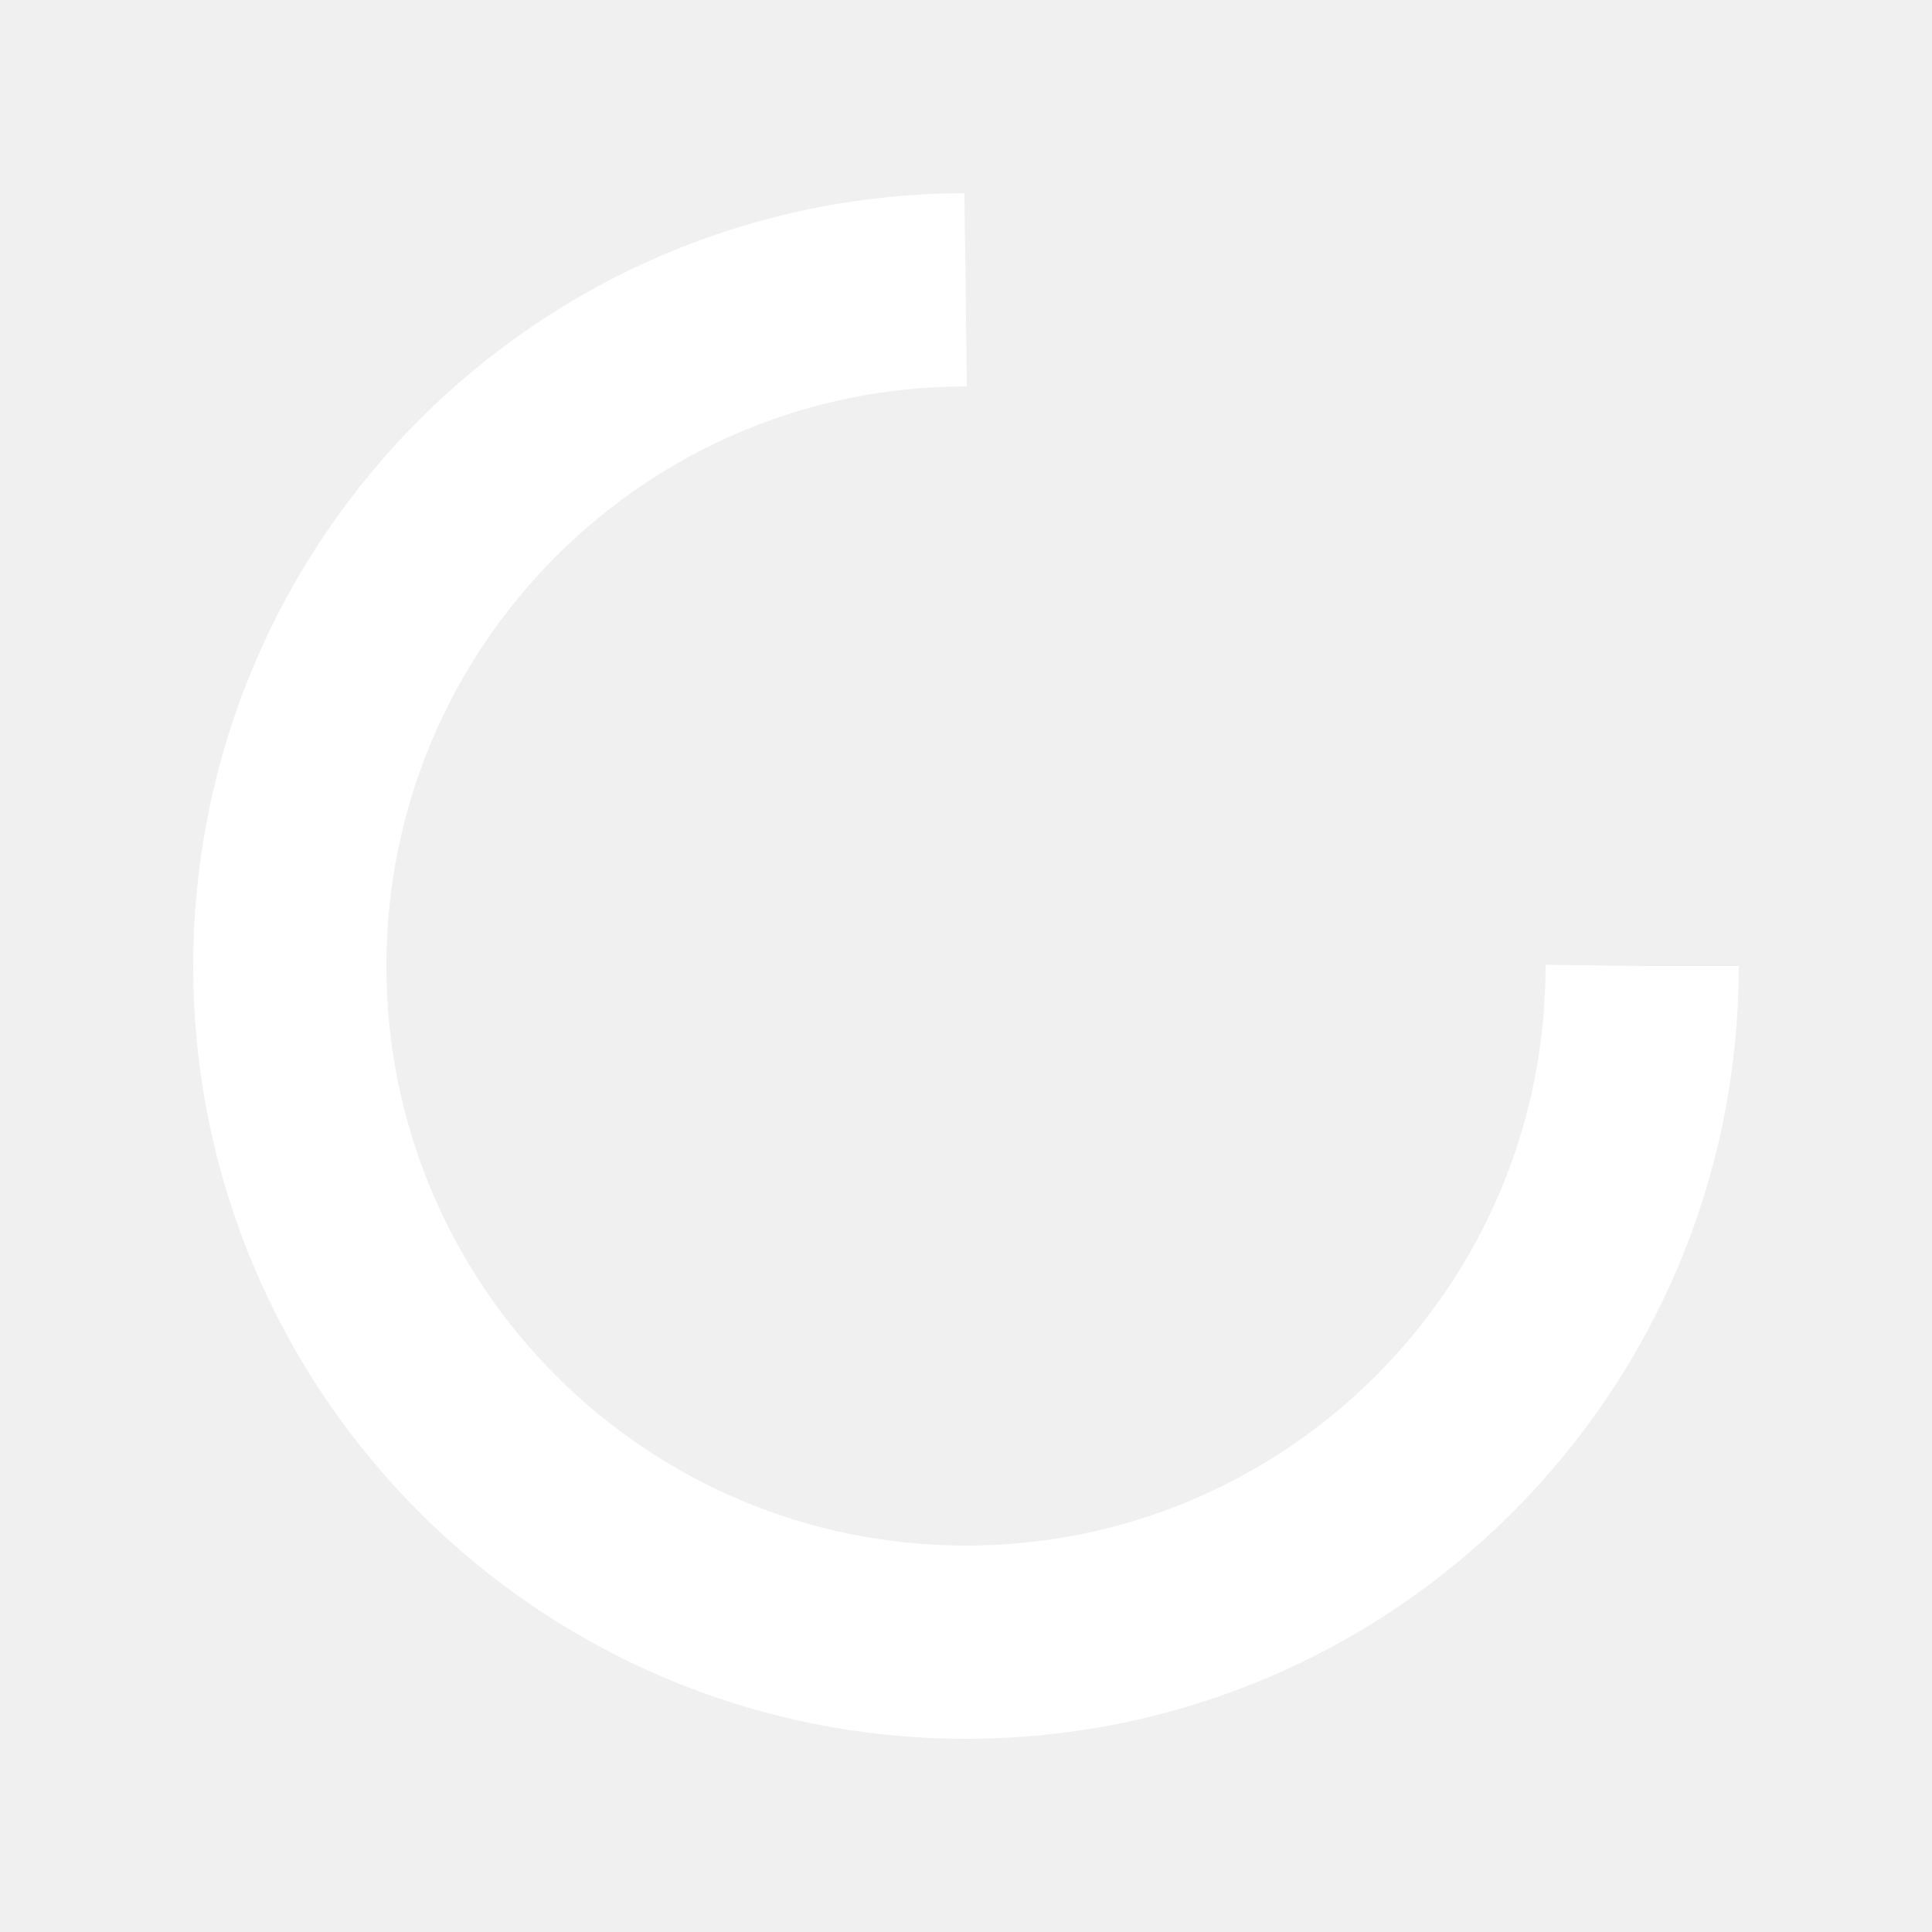
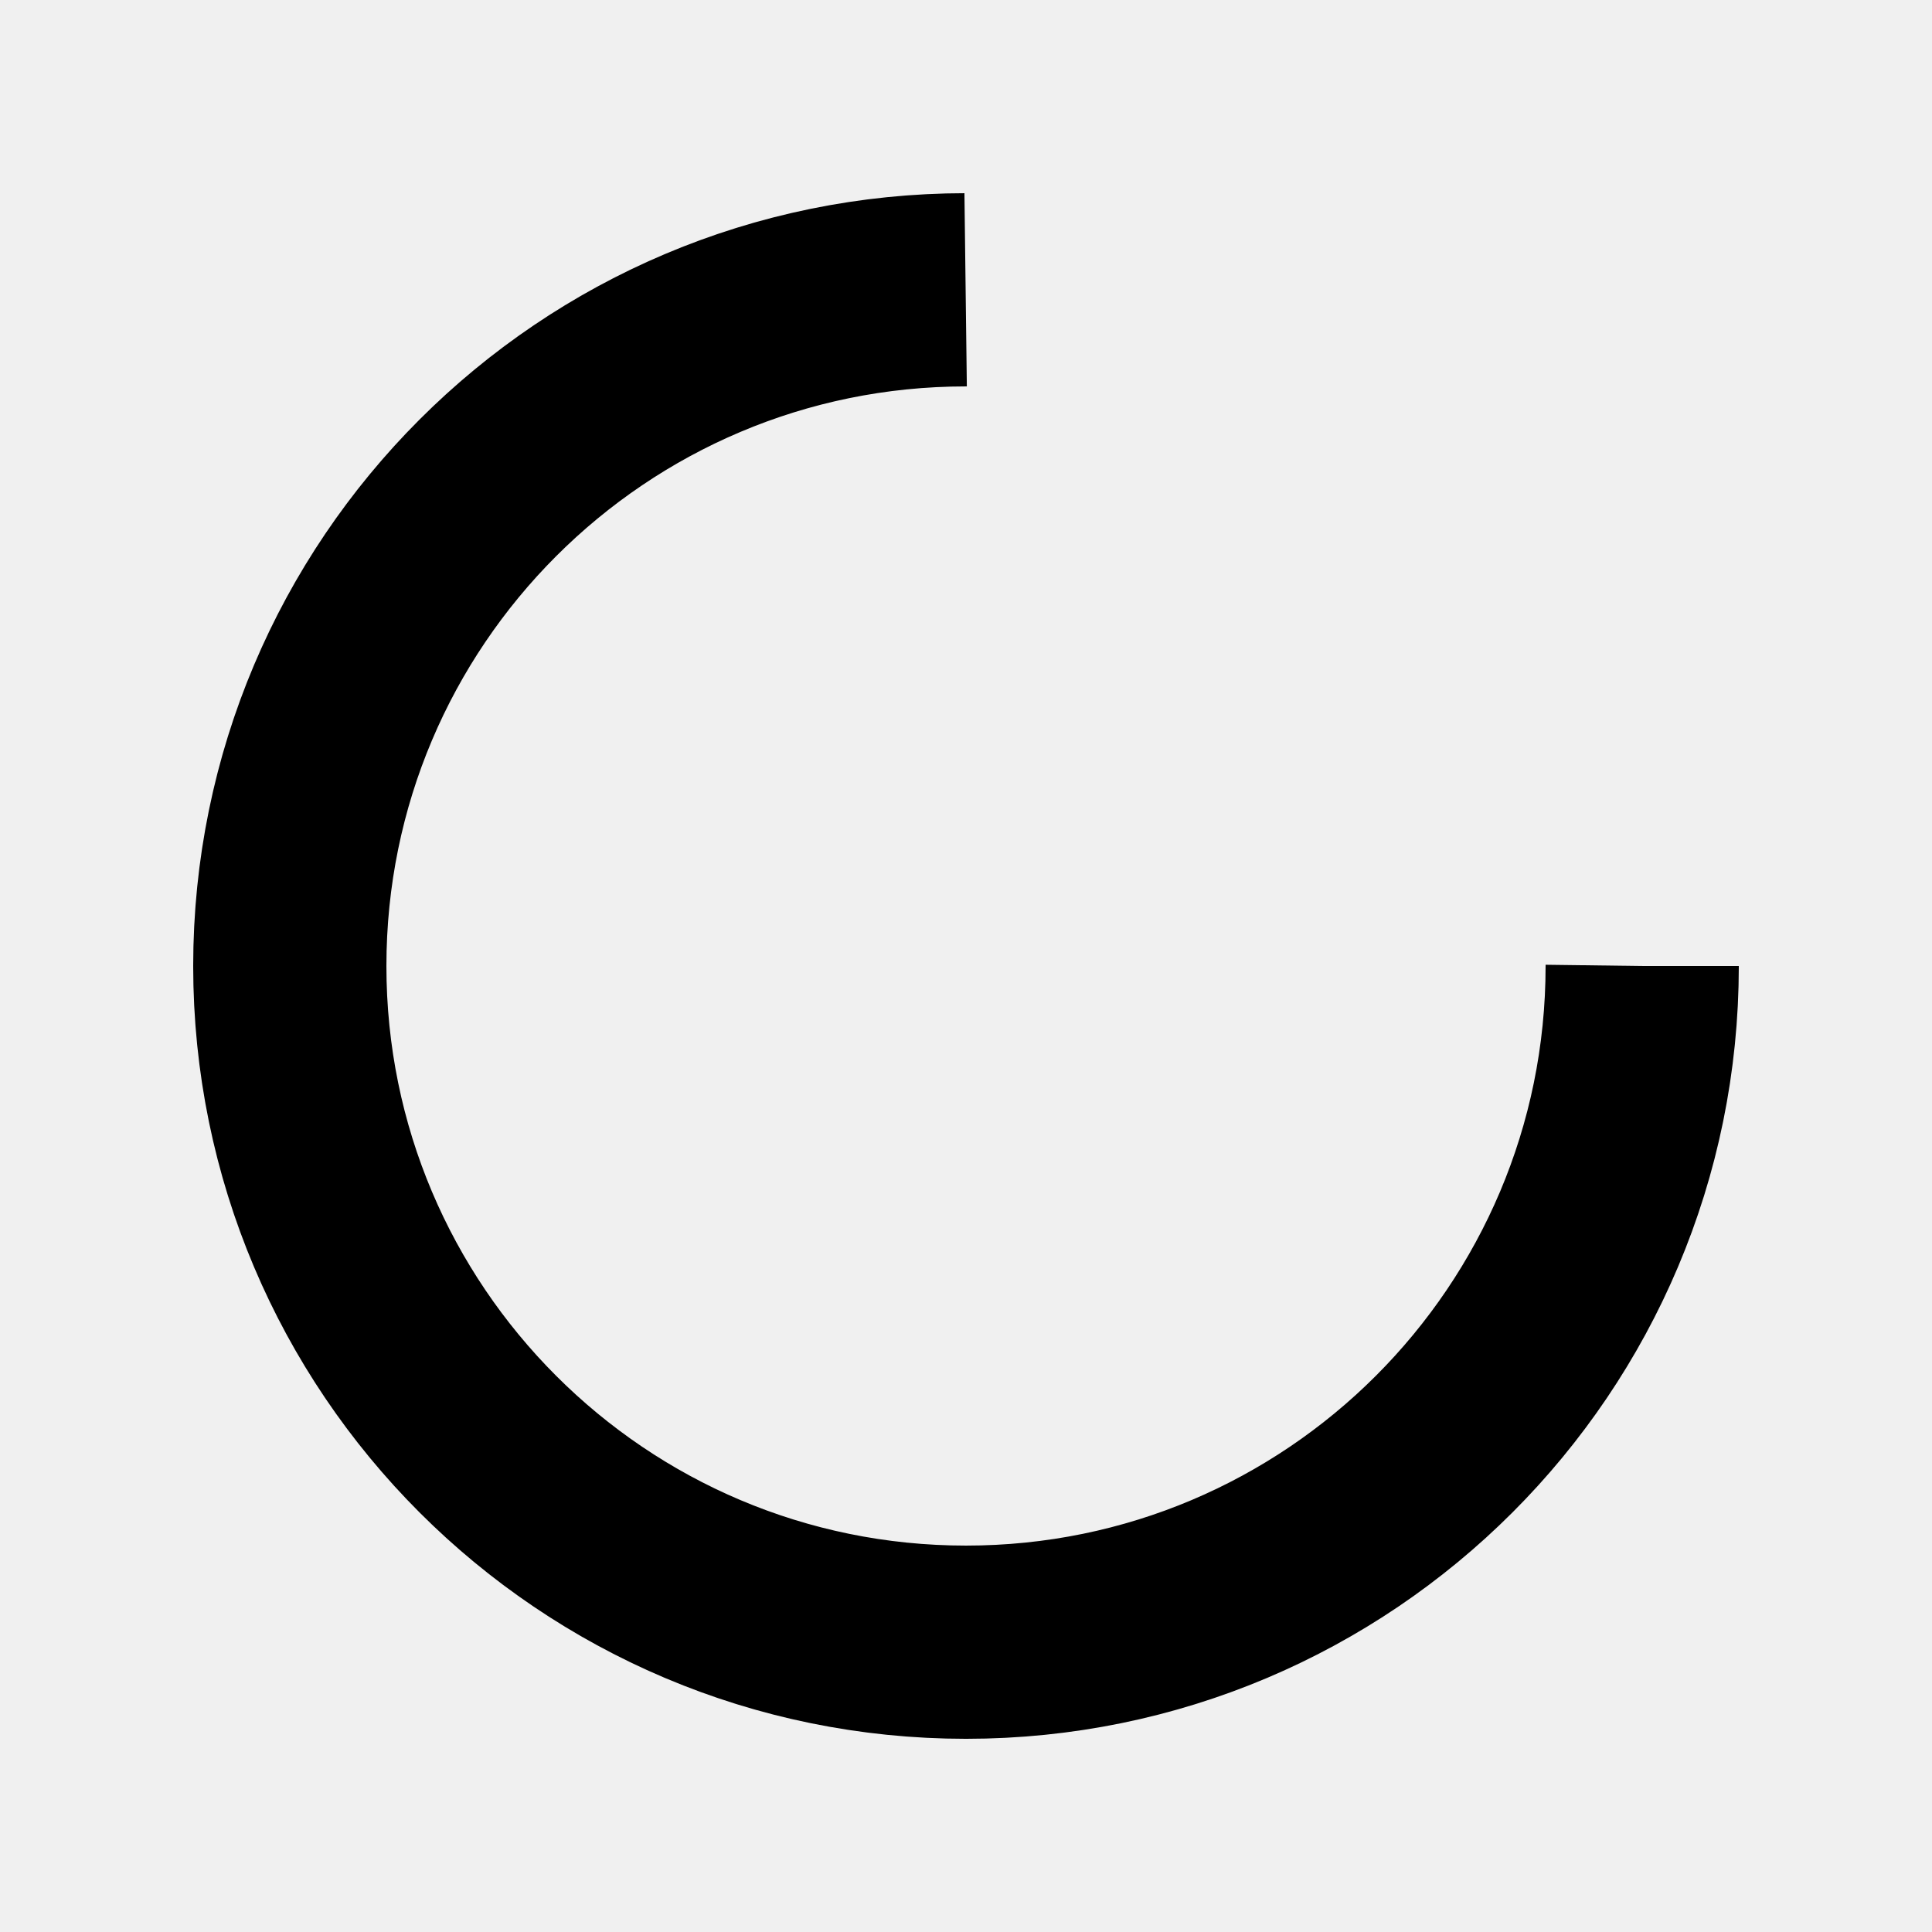
<svg xmlns="http://www.w3.org/2000/svg" viewBox="0 0 100 100" preserveAspectRatio="xMidYMid" width="200" height="200" style="shape-rendering: auto; display: block; background: transparent;">
  <g>
-     <circle stroke-dasharray="164.934 56.978" r="35" stroke-width="10" stroke="#ffffff" fill="none" cy="50" cx="50">
+     <circle stroke-dasharray="164.934 56.978" r="35" stroke-width="10" stroke="#000000" fill="none" cy="50" cx="50">
      <animateTransform keyTimes="0;1" values="0 50 50;360 50 50" dur="1s" repeatCount="indefinite" type="rotate" attributeName="transform" />
    </circle>
    <g />
  </g>
</svg>
